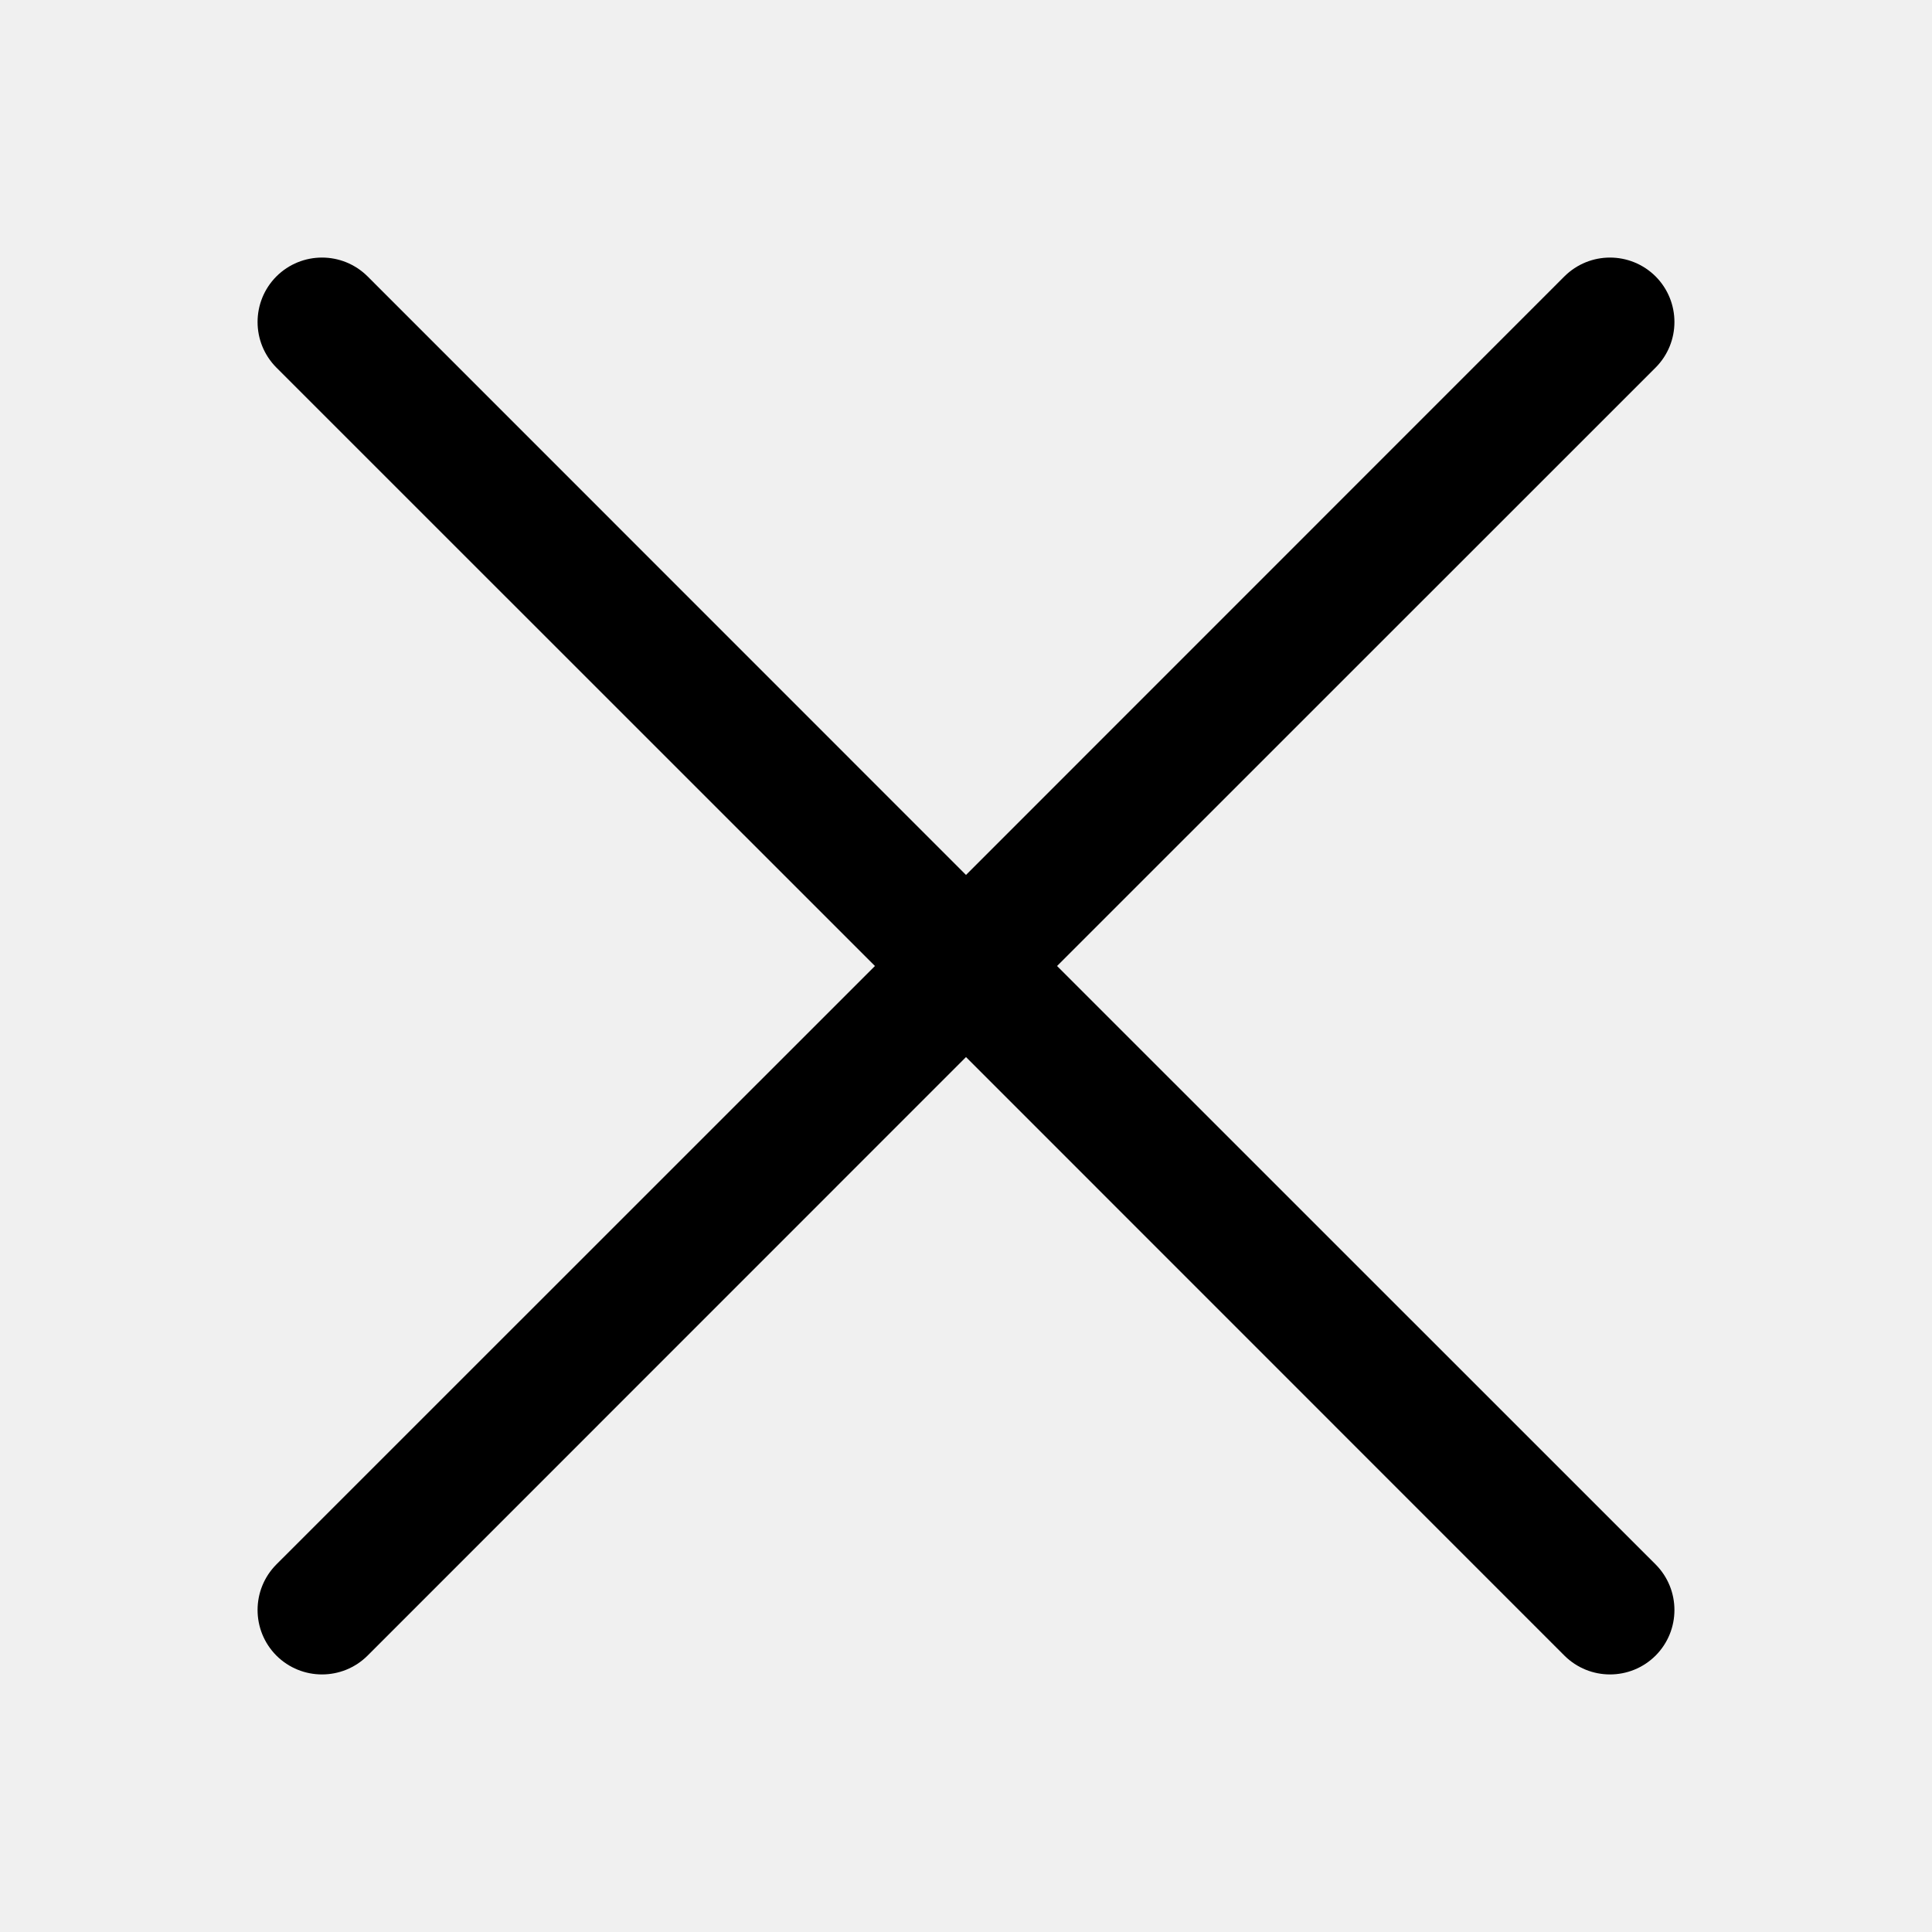
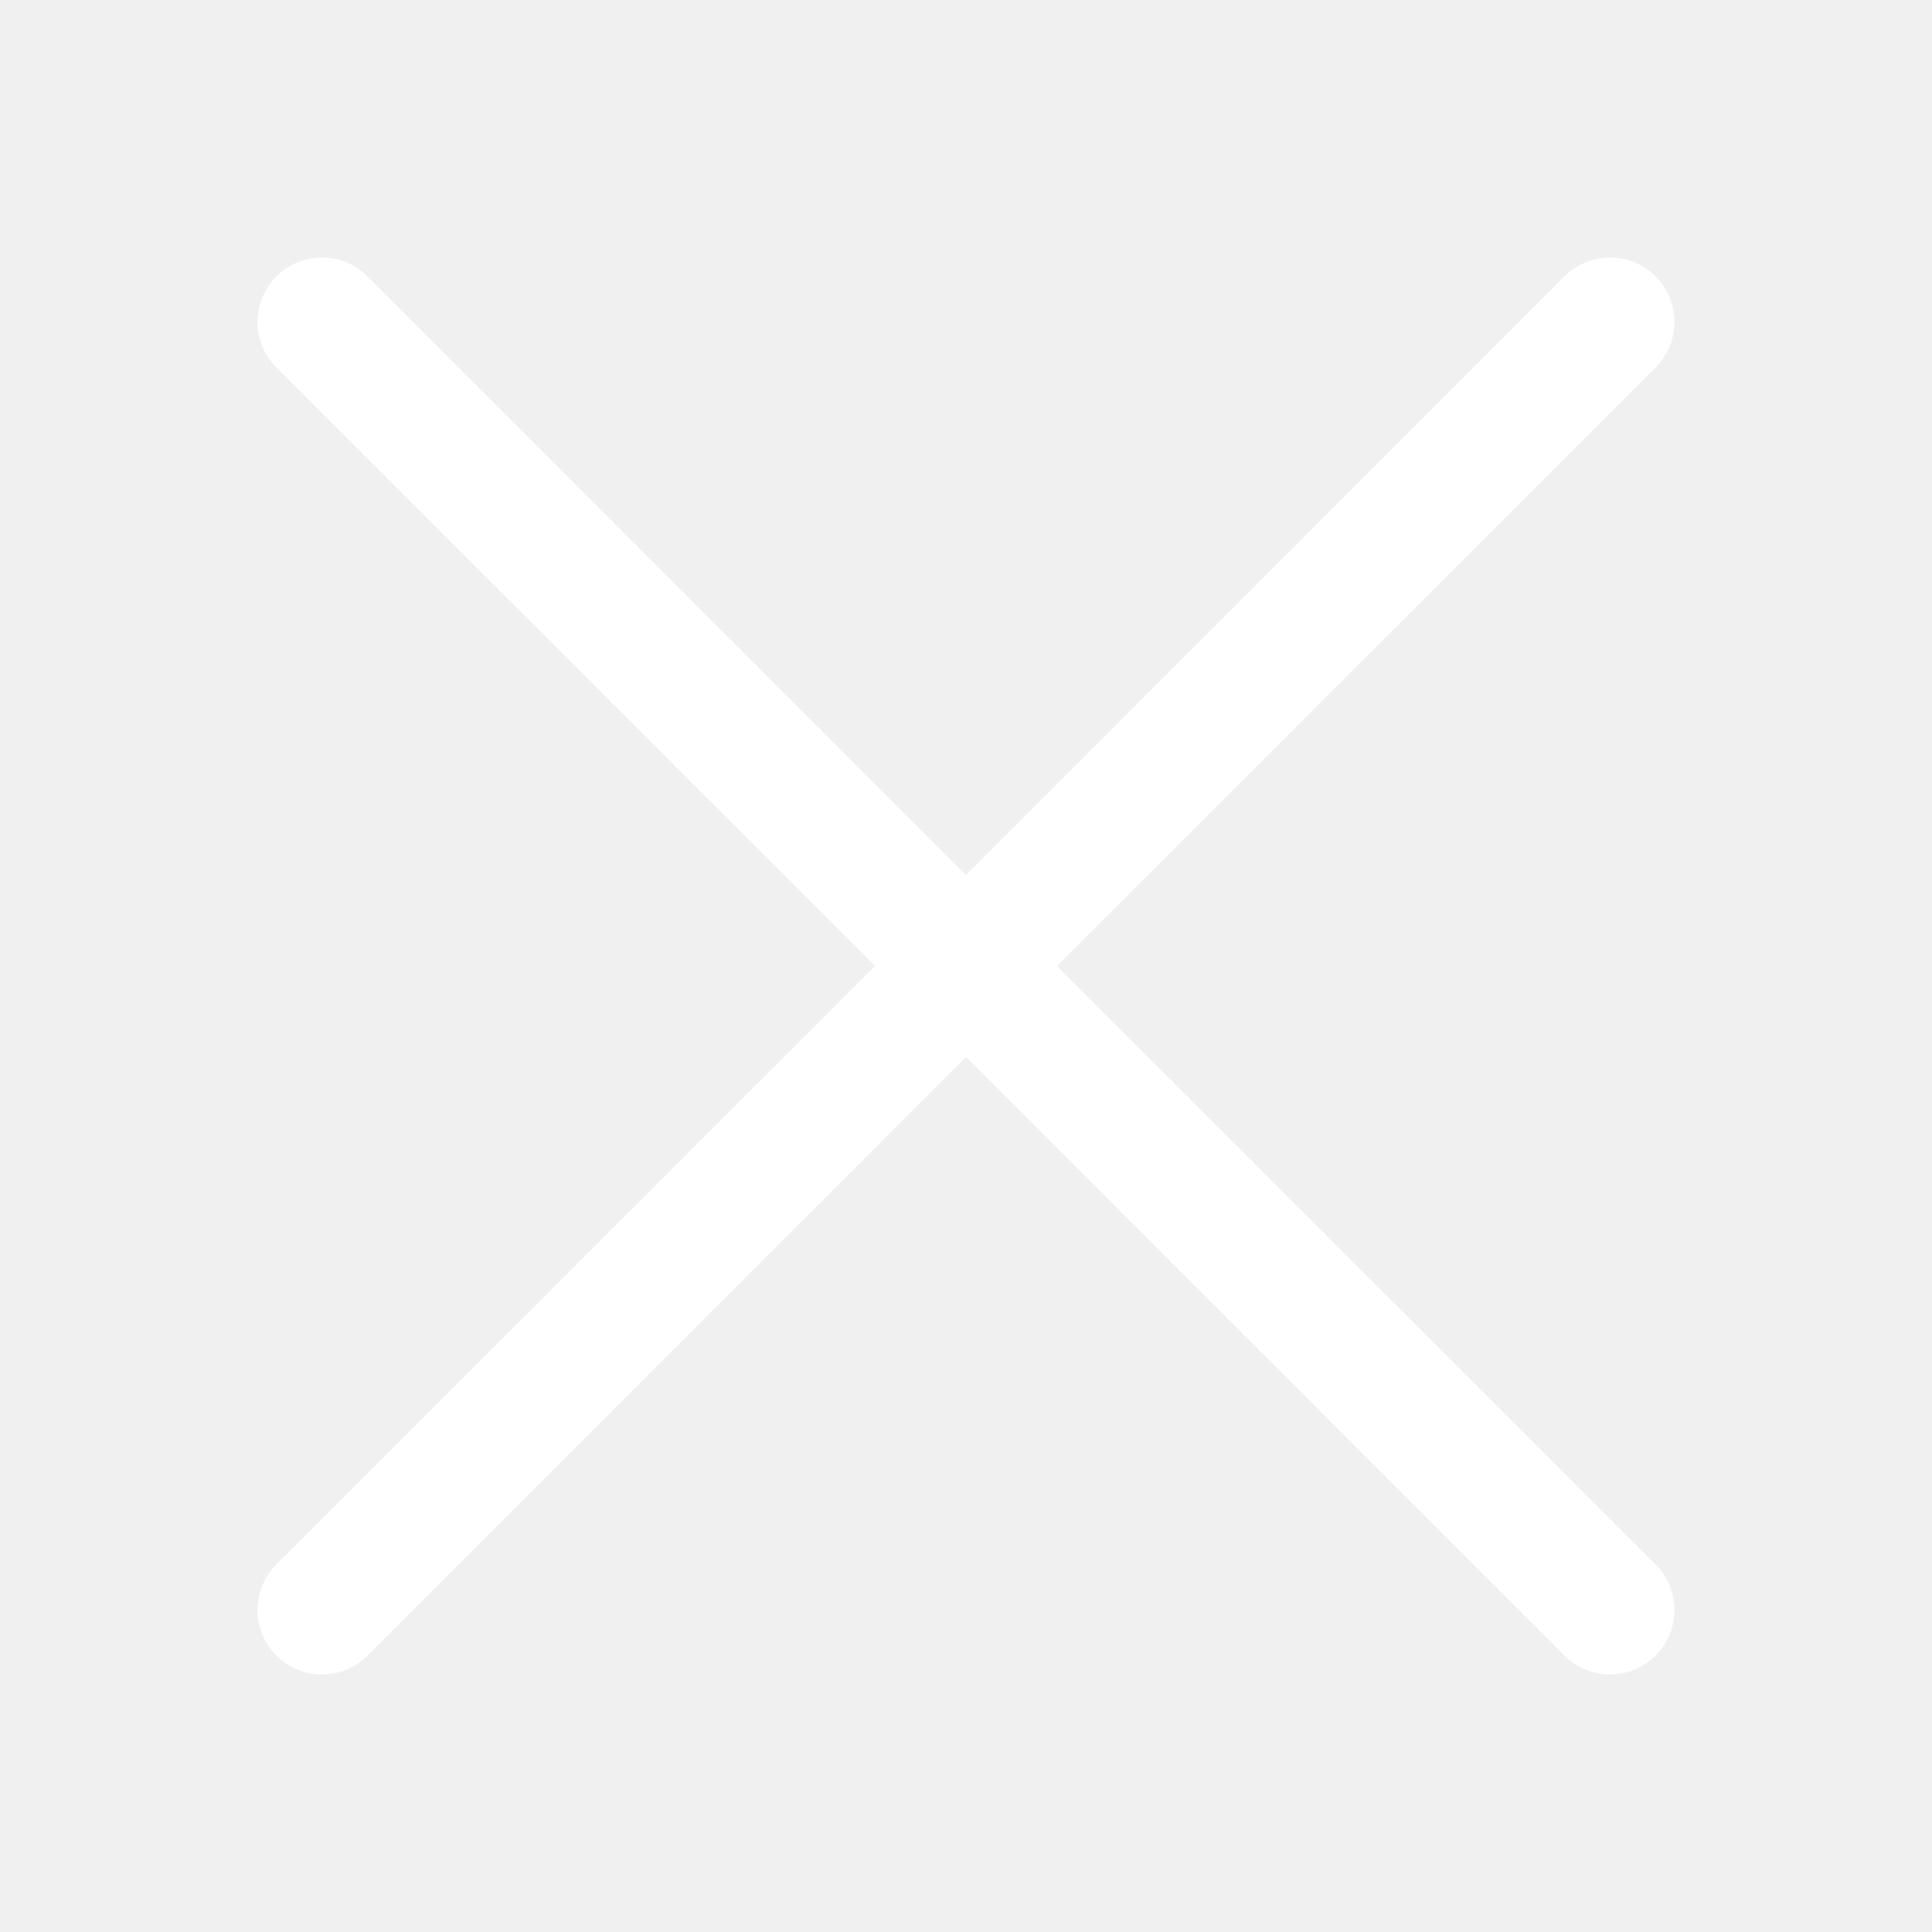
<svg xmlns="http://www.w3.org/2000/svg" width="15" height="15" viewBox="0 0 15 15" fill="none">
-   <path d="M12.854 2.854C13.049 2.658 13.049 2.342 12.854 2.146C12.658 1.951 12.342 1.951 12.146 2.146L7.5 6.793L2.854 2.146C2.658 1.951 2.342 1.951 2.146 2.146C1.951 2.342 1.951 2.658 2.146 2.854L6.793 7.5L2.146 12.146C1.951 12.342 1.951 12.658 2.146 12.854C2.342 13.049 2.658 13.049 2.854 12.854L7.5 8.207L12.146 12.854C12.342 13.049 12.658 13.049 12.854 12.854C13.049 12.658 13.049 12.342 12.854 12.146L8.207 7.5L12.854 2.854Z" fill="currentColor" fill-rule="evenodd" clip-rule="evenodd" />
+   <path d="M12.854 2.854C13.049 2.658 13.049 2.342 12.854 2.146C12.658 1.951 12.342 1.951 12.146 2.146L7.5 6.793L2.854 2.146C2.658 1.951 2.342 1.951 2.146 2.146C1.951 2.342 1.951 2.658 2.146 2.854L6.793 7.5L2.146 12.146C1.951 12.342 1.951 12.658 2.146 12.854C2.342 13.049 2.658 13.049 2.854 12.854L7.5 8.207L12.146 12.854C12.342 13.049 12.658 13.049 12.854 12.854C13.049 12.658 13.049 12.342 12.854 12.146L8.207 7.5L12.854 2.854Z" fill="#FFFFFF" fill-rule="evenodd" clip-rule="evenodd" />
</svg>
